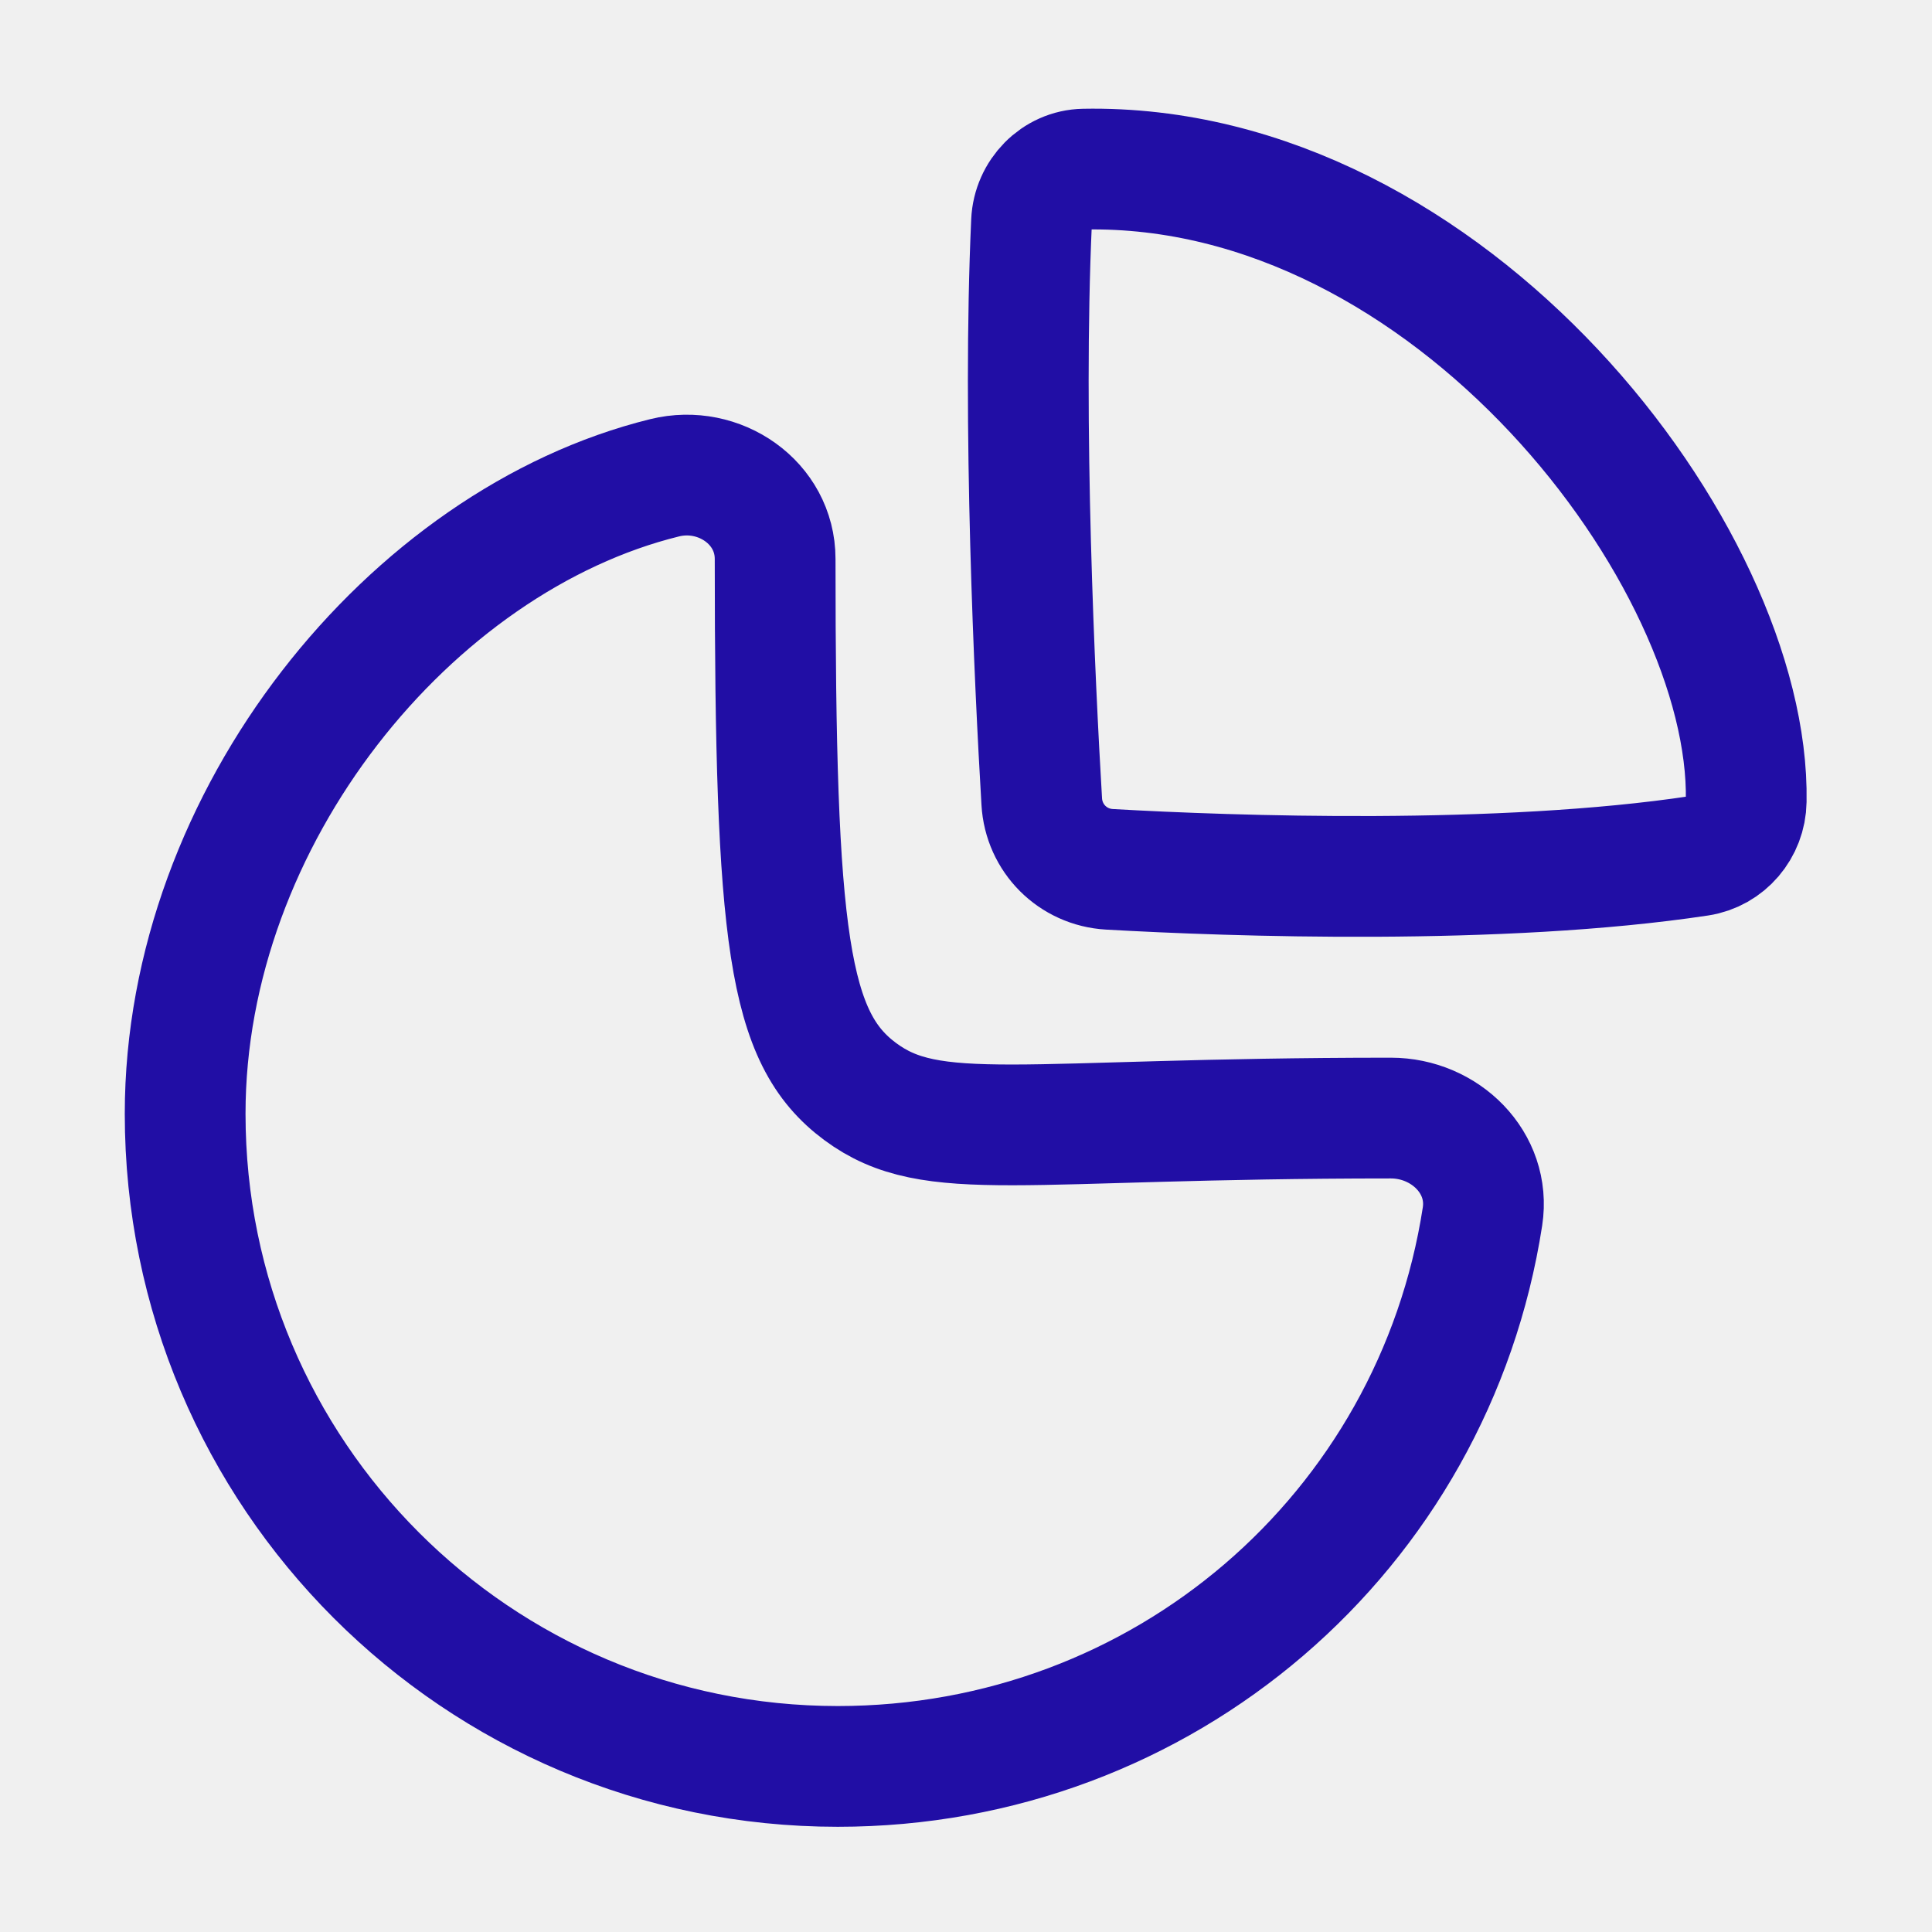
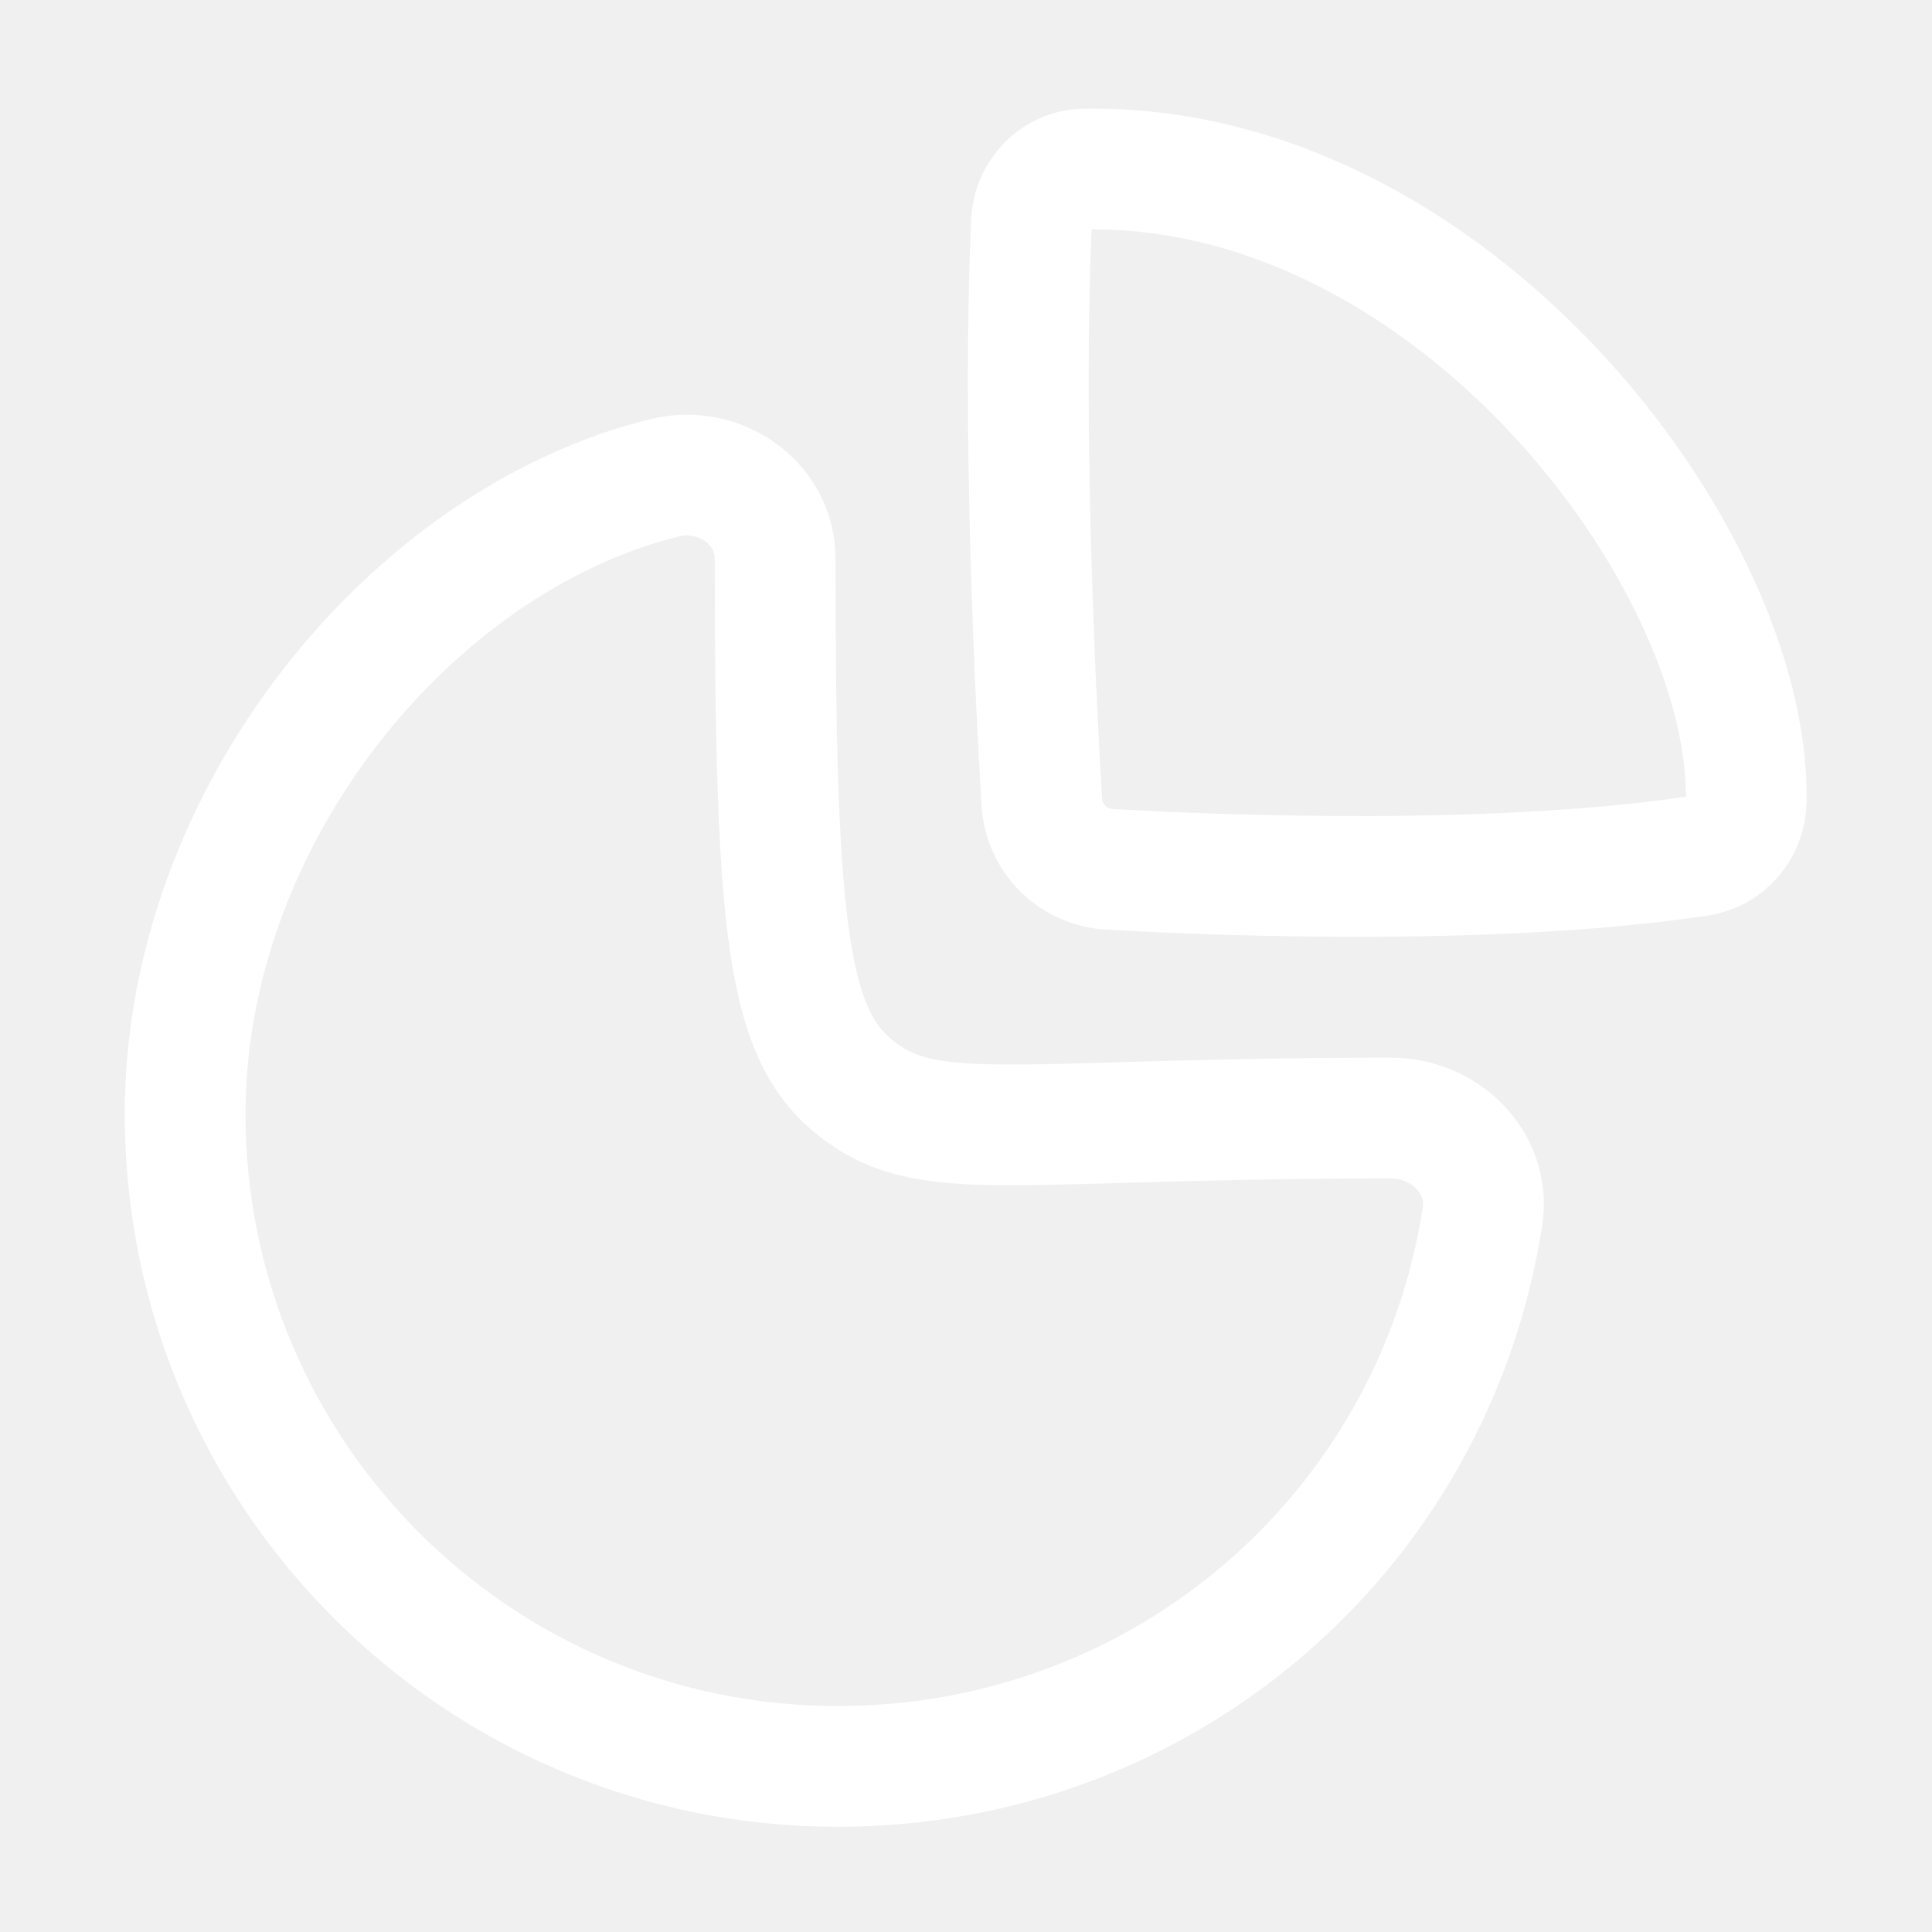
<svg xmlns="http://www.w3.org/2000/svg" width="24" height="24" viewBox="0 0 24 24" fill="none">
-   <path fill-rule="evenodd" clip-rule="evenodd" d="M17.278 13.889C17.952 13.889 18.519 14.446 18.416 15.112C17.81 19.032 14.454 21.943 10.407 21.943C5.929 21.943 2.3 18.313 2.3 13.836C2.3 10.148 5.102 6.712 8.257 5.935C8.935 5.768 9.629 6.245 9.629 6.943C9.629 11.671 9.788 12.894 10.686 13.56C11.584 14.225 12.64 13.889 17.278 13.889Z" stroke="#210EA5" stroke-width="1.5" stroke-linecap="round" stroke-linejoin="round" />
-   <path fill-rule="evenodd" clip-rule="evenodd" d="M21.692 9.952C21.746 6.914 18.014 2.017 13.467 2.101C13.113 2.107 12.83 2.402 12.814 2.755C12.7 5.253 12.854 8.49 12.941 9.957C12.967 10.414 13.326 10.773 13.782 10.799C15.29 10.885 18.645 11.003 21.107 10.631C21.442 10.58 21.687 10.29 21.692 9.952Z" stroke="#210EA5" stroke-width="1.5" stroke-linecap="round" stroke-linejoin="round" />
+   <path fill-rule="evenodd" clip-rule="evenodd" d="M17.278 13.889C17.952 13.889 18.519 14.446 18.416 15.112C17.81 19.032 14.454 21.943 10.407 21.943C5.929 21.943 2.3 18.313 2.3 13.836C2.3 10.148 5.102 6.712 8.257 5.935C8.935 5.768 9.629 6.245 9.629 6.943C9.629 11.671 9.788 12.894 10.686 13.56C11.584 14.225 12.64 13.889 17.278 13.889Z" stroke="#FFFFFF" stroke-width="1.5" stroke-linecap="round" stroke-linejoin="round" />
+   <path fill-rule="evenodd" clip-rule="evenodd" d="M21.692 9.952C21.746 6.914 18.014 2.017 13.467 2.101C13.113 2.107 12.83 2.402 12.814 2.755C12.7 5.253 12.854 8.49 12.941 9.957C12.967 10.414 13.326 10.773 13.782 10.799C15.29 10.885 18.645 11.003 21.107 10.631C21.442 10.58 21.687 10.29 21.692 9.952Z" stroke="#FFFFFF" stroke-width="1.5" stroke-linecap="round" stroke-linejoin="round" />
</svg>
